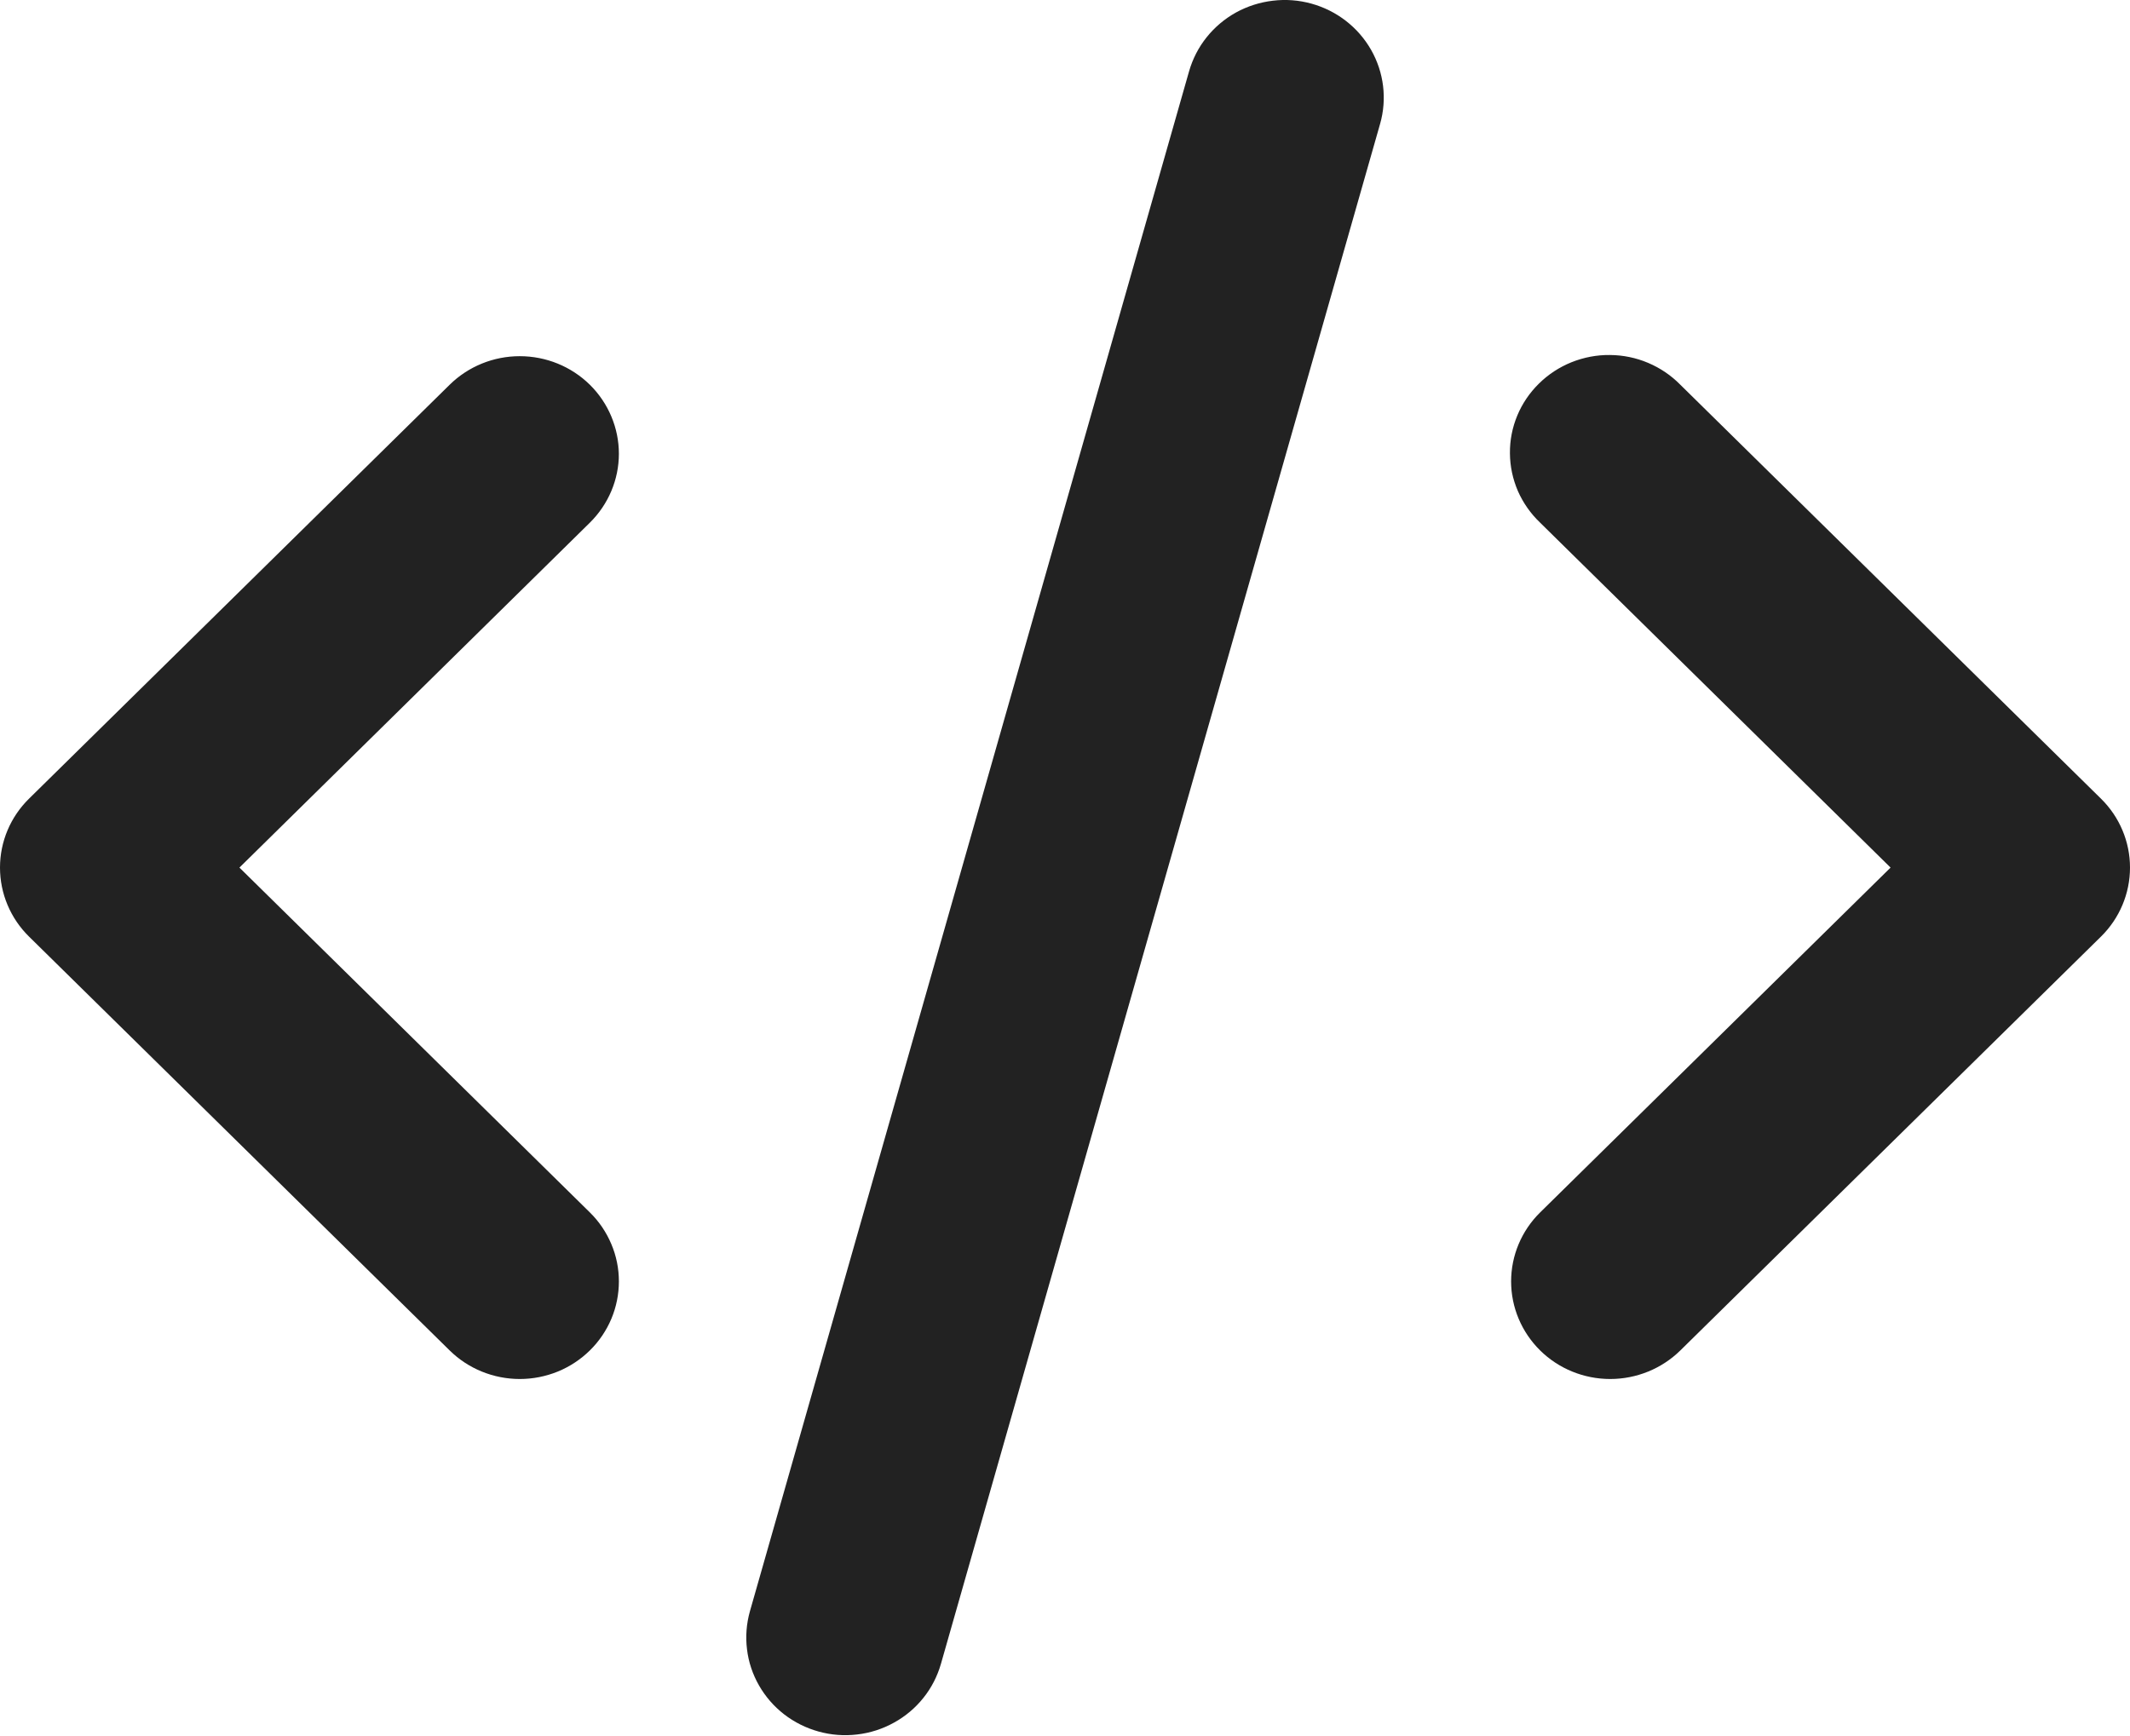
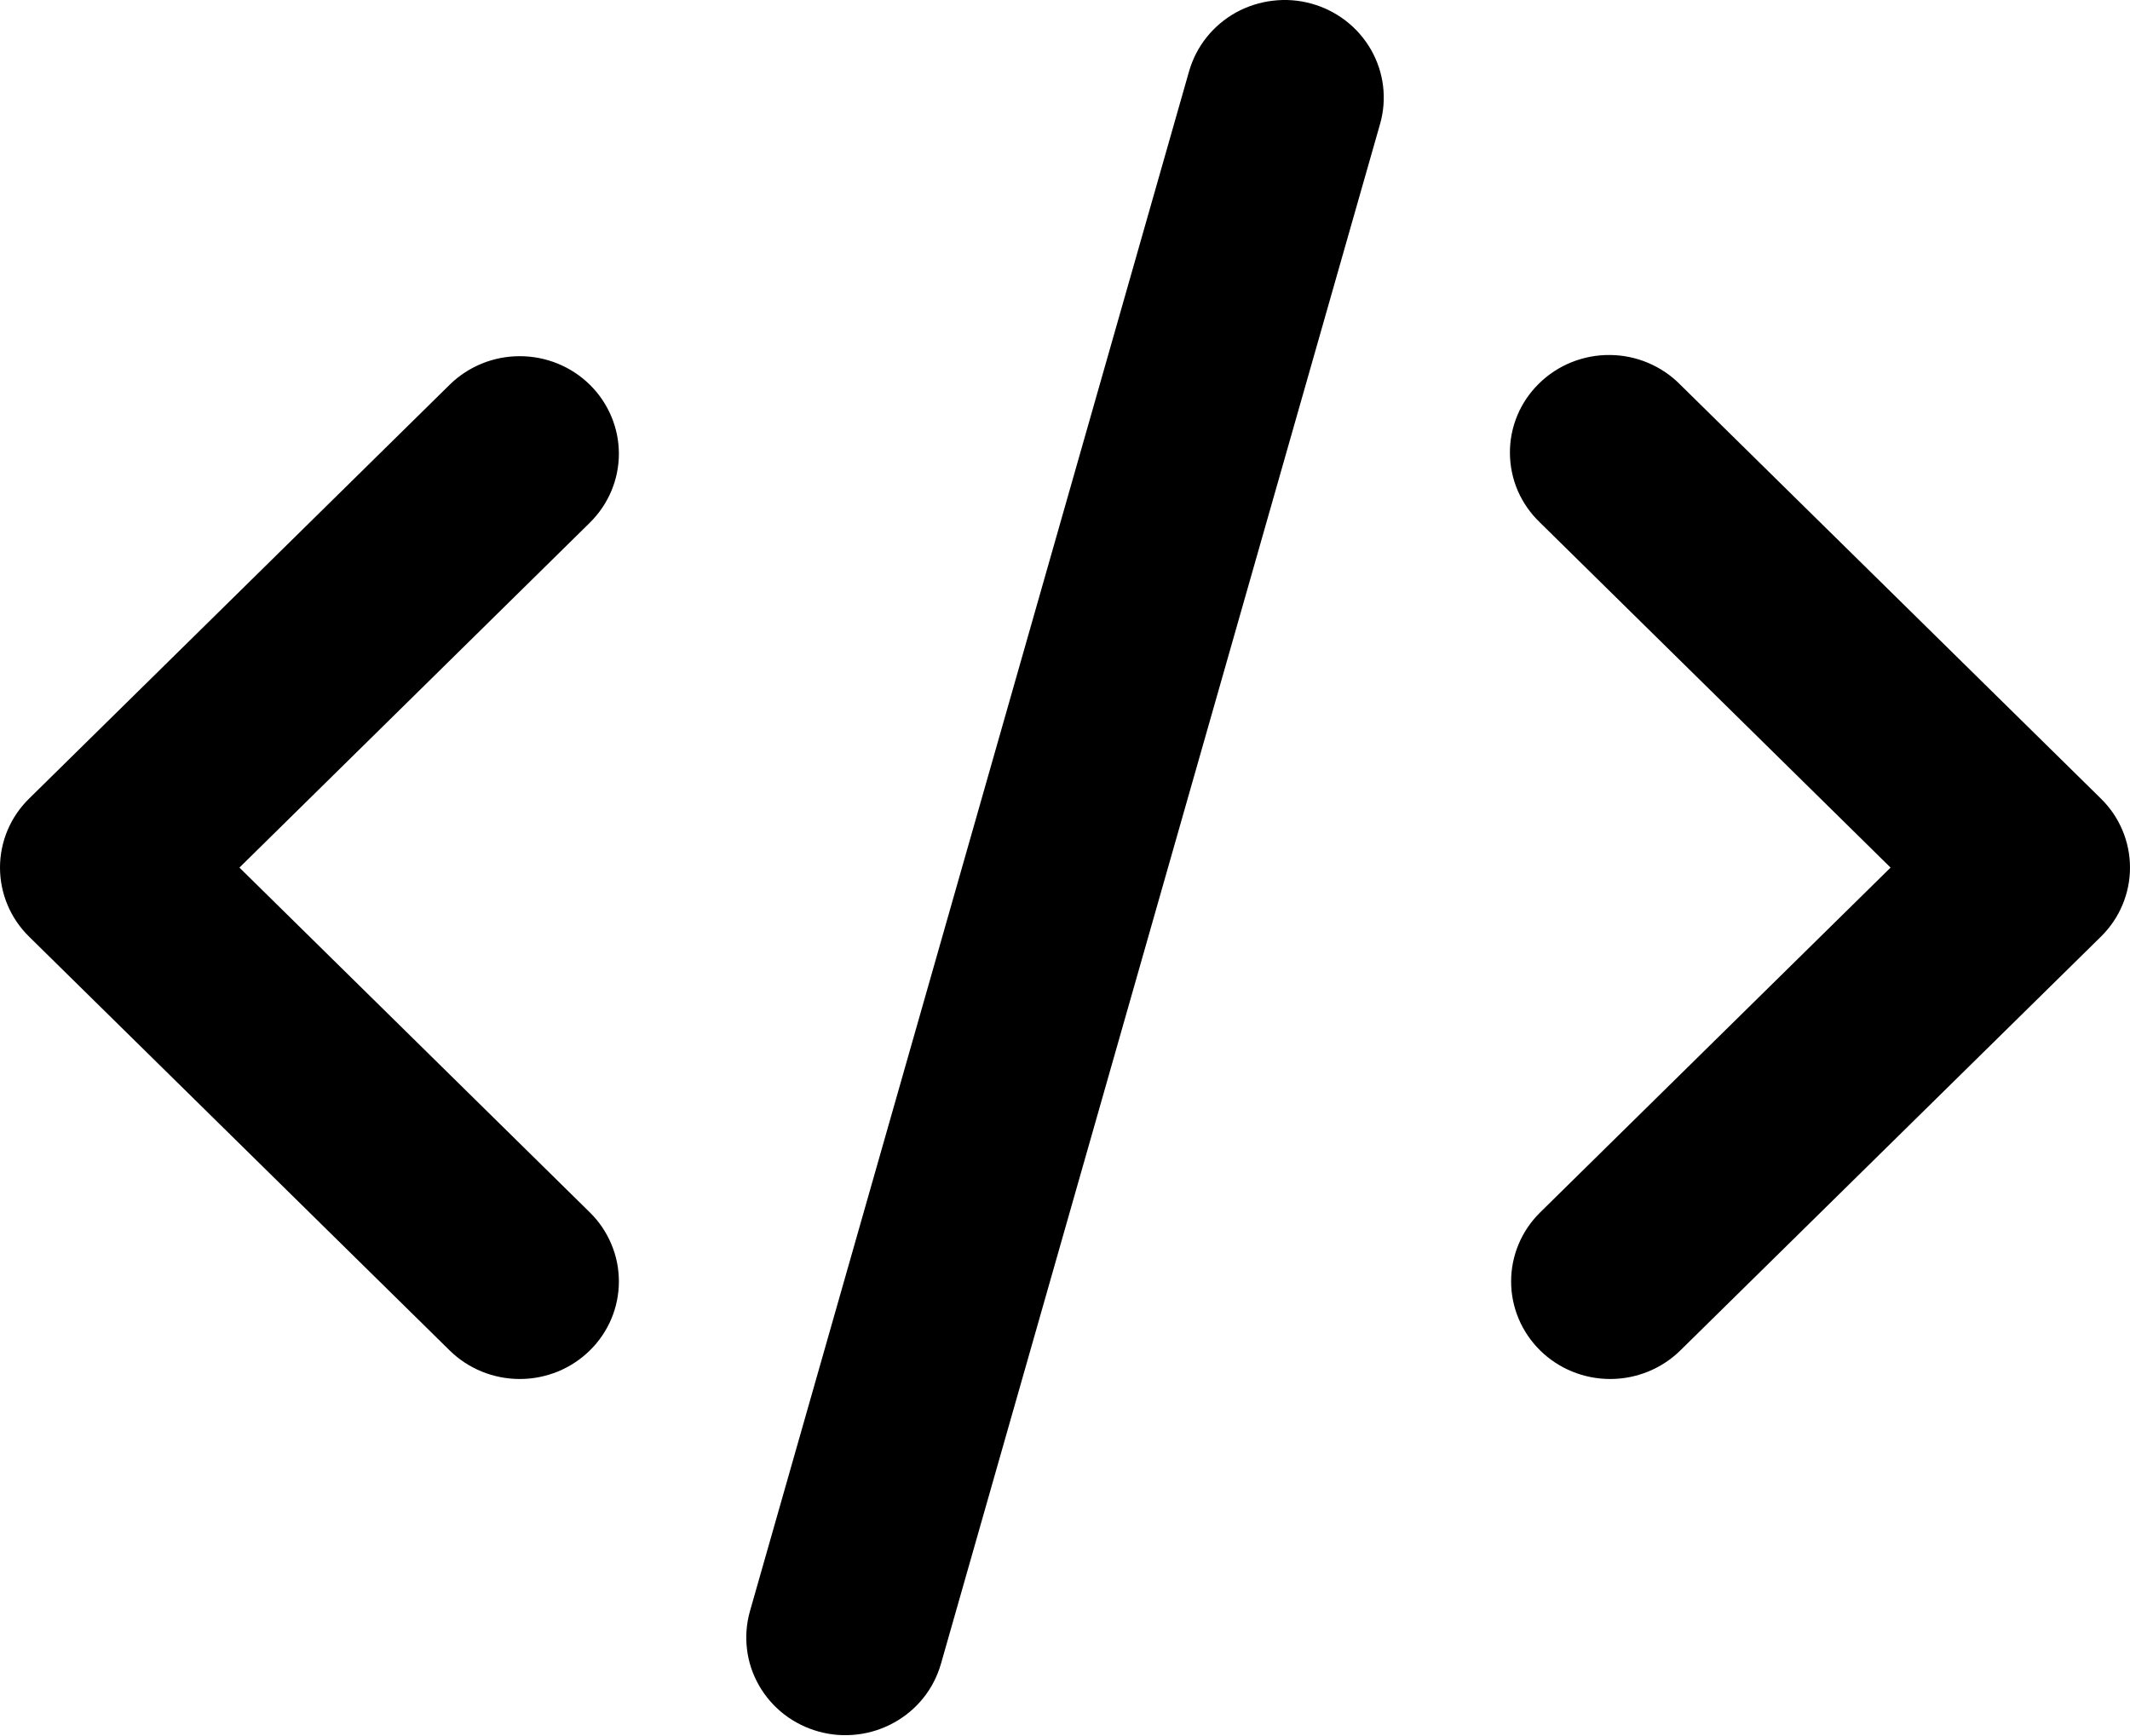
<svg xmlns="http://www.w3.org/2000/svg" width="27" height="22" viewBox="0 0 27 22" fill="none">
-   <path d="M16.624 0.046C16.945 0.135 17.217 0.346 17.38 0.632C17.543 0.918 17.584 1.256 17.494 1.571L11.927 21.097C11.882 21.253 11.807 21.4 11.705 21.527C11.603 21.655 11.476 21.762 11.332 21.841C11.188 21.921 11.03 21.972 10.866 21.991C10.702 22.011 10.536 21.998 10.377 21.954C10.218 21.91 10.07 21.836 9.94 21.736C9.81 21.635 9.702 21.511 9.621 21.369C9.54 21.227 9.488 21.072 9.469 20.91C9.449 20.749 9.462 20.586 9.506 20.429L15.073 0.903C15.118 0.747 15.193 0.6 15.295 0.473C15.397 0.345 15.524 0.238 15.668 0.158C15.812 0.079 15.971 0.028 16.135 0.009C16.299 -0.011 16.465 0.002 16.624 0.046ZM7.477 4.878C7.712 5.11 7.845 5.425 7.845 5.753C7.845 6.081 7.712 6.395 7.477 6.627L3.035 11L7.477 15.372C7.594 15.487 7.686 15.623 7.749 15.773C7.813 15.923 7.845 16.084 7.845 16.247C7.845 16.409 7.813 16.57 7.75 16.72C7.687 16.87 7.594 17.007 7.477 17.122C7.361 17.236 7.222 17.328 7.07 17.39C6.917 17.452 6.754 17.484 6.589 17.484C6.424 17.484 6.26 17.452 6.108 17.39C5.955 17.328 5.817 17.237 5.7 17.122L0.368 11.875C0.132 11.643 0 11.328 0 11C0 10.672 0.132 10.358 0.368 10.126L5.7 4.878C5.936 4.646 6.255 4.516 6.588 4.516C6.922 4.516 7.241 4.646 7.477 4.878ZM19.523 6.627C19.403 6.513 19.307 6.376 19.241 6.226C19.176 6.075 19.141 5.912 19.14 5.748C19.138 5.584 19.17 5.421 19.233 5.269C19.296 5.117 19.39 4.979 19.508 4.863C19.626 4.747 19.766 4.655 19.92 4.593C20.075 4.531 20.24 4.499 20.407 4.501C20.574 4.502 20.739 4.536 20.892 4.601C21.046 4.666 21.184 4.76 21.3 4.878L26.632 10.126C26.868 10.358 27 10.672 27 11C27 11.328 26.868 11.643 26.632 11.875L21.3 17.122C21.064 17.354 20.744 17.484 20.411 17.484C20.078 17.484 19.758 17.354 19.523 17.122C19.287 16.889 19.155 16.575 19.155 16.247C19.155 15.919 19.287 15.604 19.523 15.372L23.965 11L19.523 6.627Z" fill="#222222" />
+   <path d="M16.624 0.046C16.945 0.135 17.217 0.346 17.38 0.632C17.543 0.918 17.584 1.256 17.494 1.571L11.927 21.097C11.882 21.253 11.807 21.4 11.705 21.527C11.603 21.655 11.476 21.762 11.332 21.841C11.188 21.921 11.03 21.972 10.866 21.991C10.702 22.011 10.536 21.998 10.377 21.954C10.218 21.91 10.07 21.836 9.94 21.736C9.81 21.635 9.702 21.511 9.621 21.369C9.54 21.227 9.488 21.072 9.469 20.91C9.449 20.749 9.462 20.586 9.506 20.429L15.073 0.903C15.118 0.747 15.193 0.6 15.295 0.473C15.397 0.345 15.524 0.238 15.668 0.158C15.812 0.079 15.971 0.028 16.135 0.009C16.299 -0.011 16.465 0.002 16.624 0.046ZM7.477 4.878C7.712 5.11 7.845 5.425 7.845 5.753C7.845 6.081 7.712 6.395 7.477 6.627L3.035 11L7.477 15.372C7.594 15.487 7.686 15.623 7.749 15.773C7.813 15.923 7.845 16.084 7.845 16.247C7.845 16.409 7.813 16.57 7.75 16.72C7.687 16.87 7.594 17.007 7.477 17.122C7.361 17.236 7.222 17.328 7.07 17.39C6.917 17.452 6.754 17.484 6.589 17.484C6.424 17.484 6.26 17.452 6.108 17.39C5.955 17.328 5.817 17.237 5.7 17.122L0.368 11.875C0.132 11.643 0 11.328 0 11C0 10.672 0.132 10.358 0.368 10.126L5.7 4.878C5.936 4.646 6.255 4.516 6.588 4.516C6.922 4.516 7.241 4.646 7.477 4.878ZM19.523 6.627C19.403 6.513 19.307 6.376 19.241 6.226C19.176 6.075 19.141 5.912 19.14 5.748C19.138 5.584 19.17 5.421 19.233 5.269C19.296 5.117 19.39 4.979 19.508 4.863C19.626 4.747 19.766 4.655 19.92 4.593C20.075 4.531 20.24 4.499 20.407 4.501C20.574 4.502 20.739 4.536 20.892 4.601C21.046 4.666 21.184 4.76 21.3 4.878L26.632 10.126C26.868 10.358 27 10.672 27 11C27 11.328 26.868 11.643 26.632 11.875L21.3 17.122C21.064 17.354 20.744 17.484 20.411 17.484C20.078 17.484 19.758 17.354 19.523 17.122C19.287 16.889 19.155 16.575 19.155 16.247C19.155 15.919 19.287 15.604 19.523 15.372L23.965 11L19.523 6.627Z" fill="currentColor" />
</svg>
